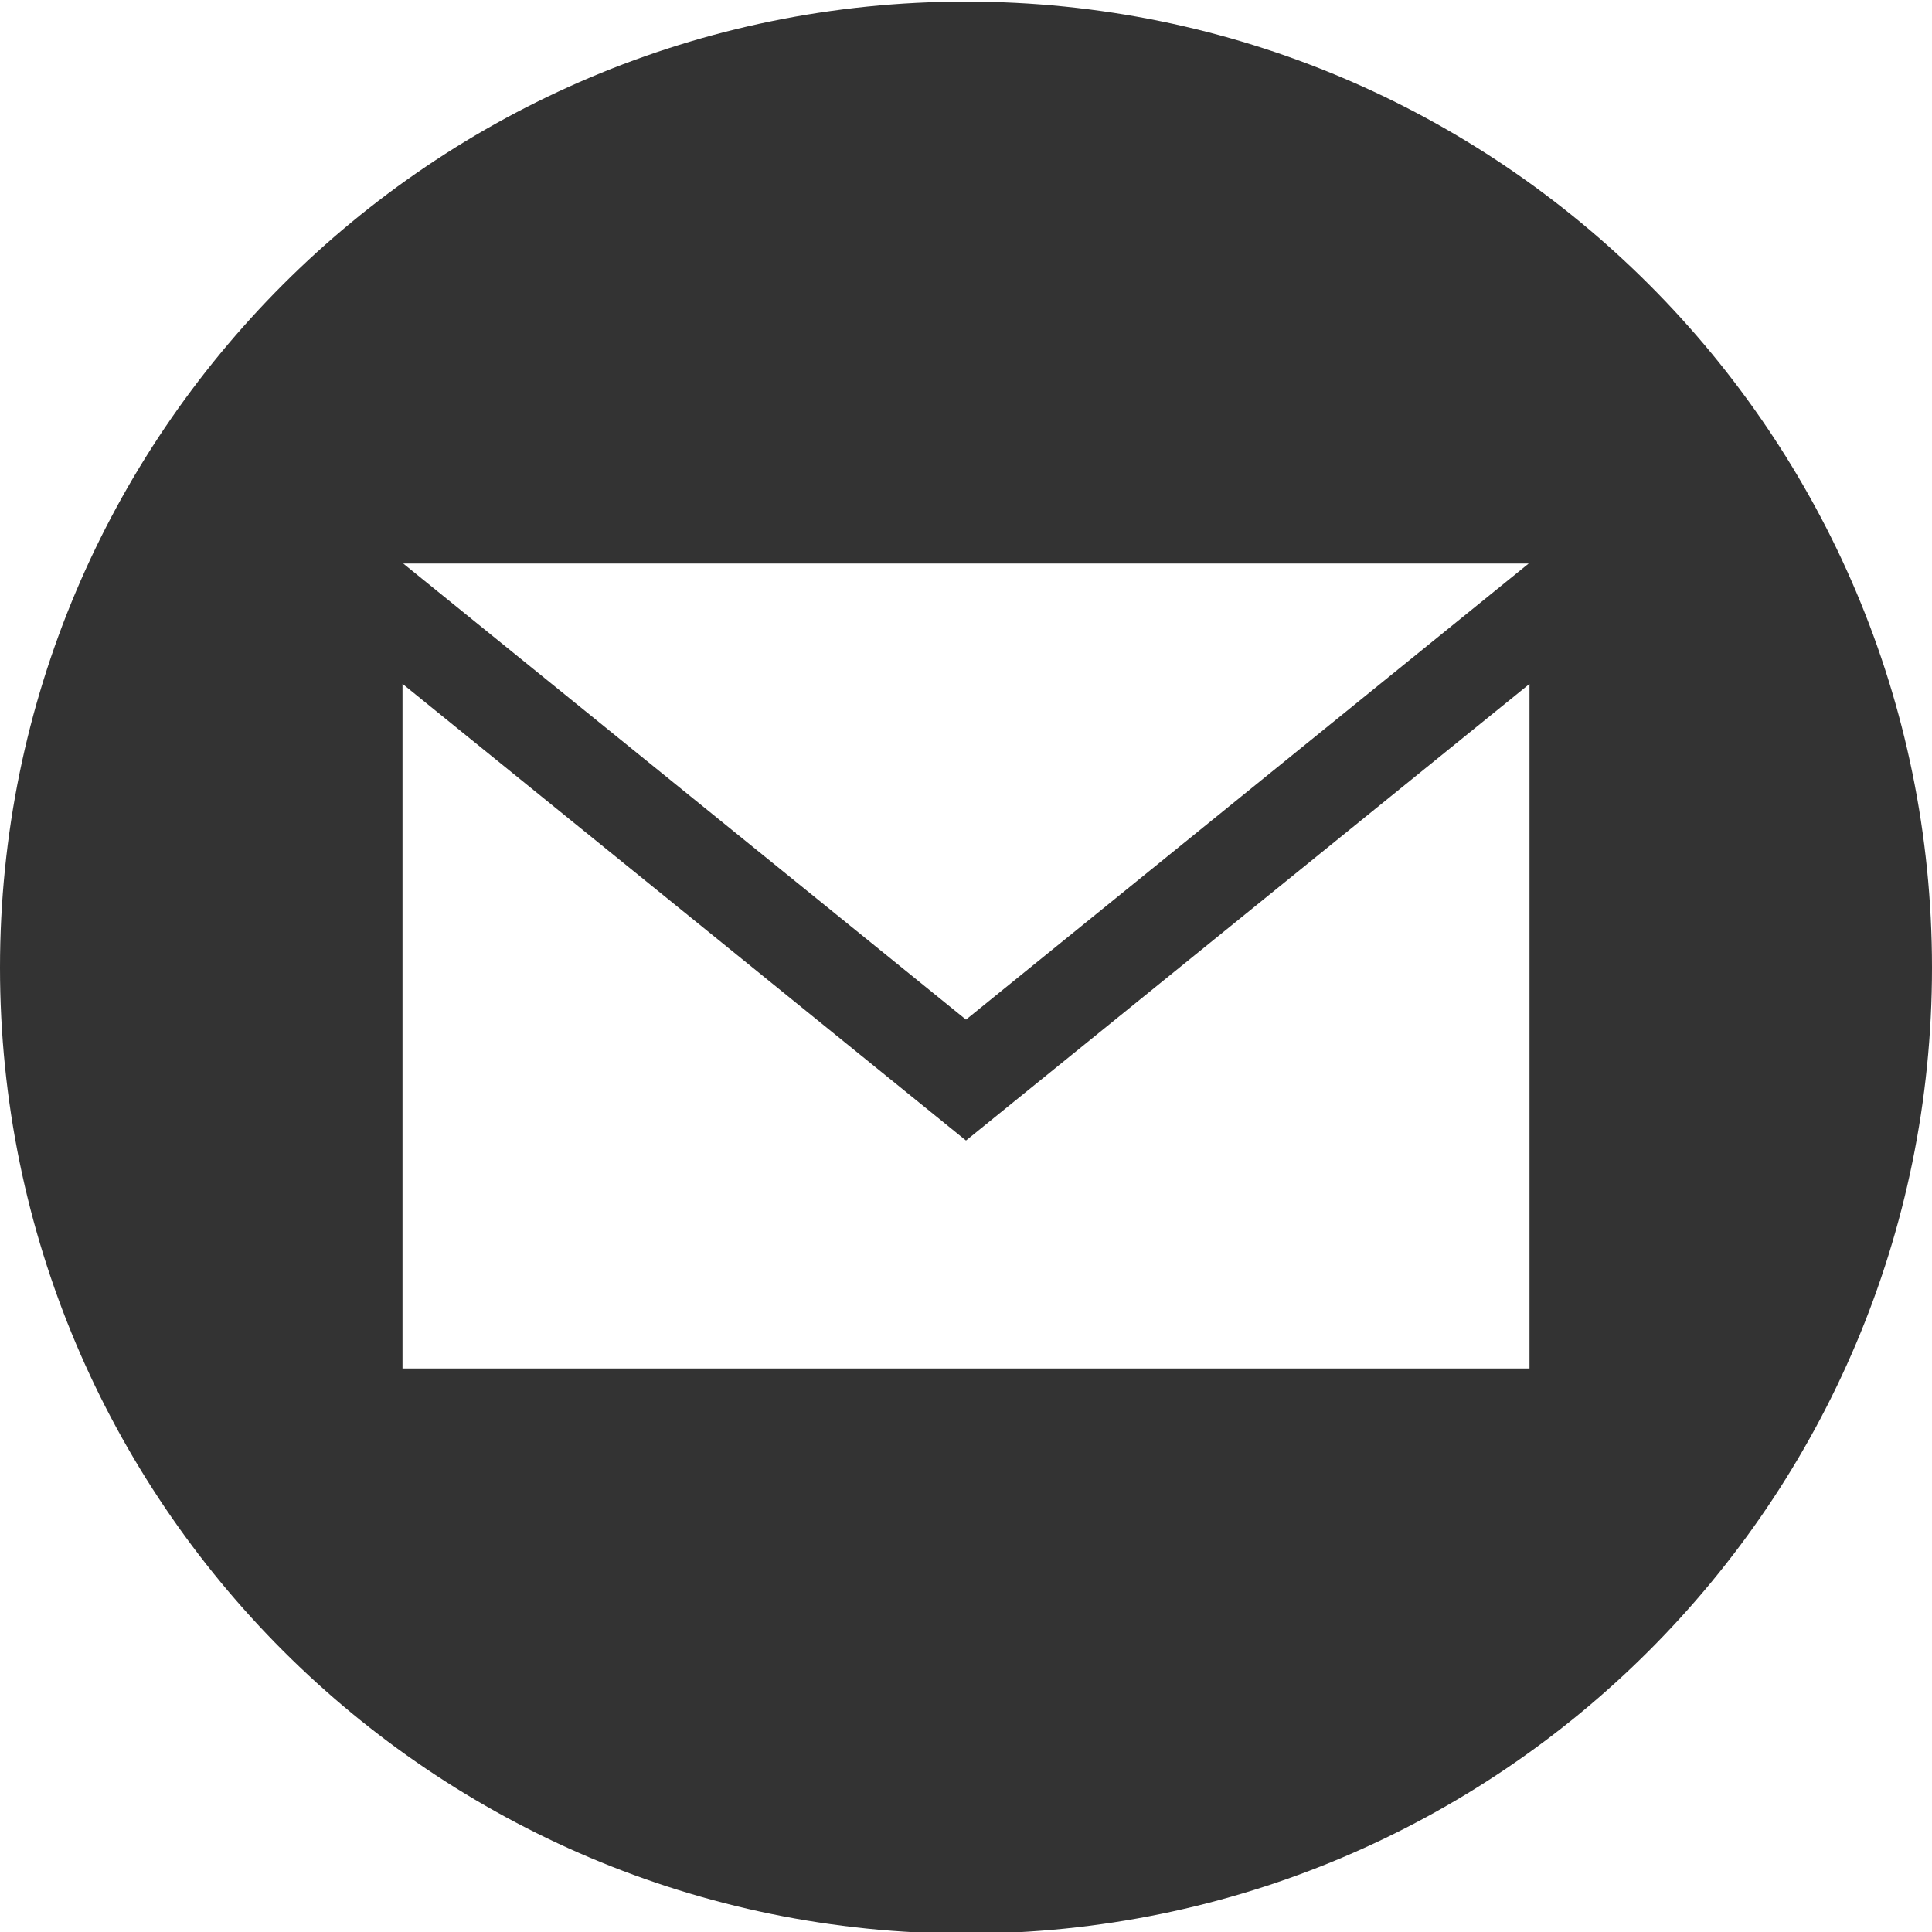
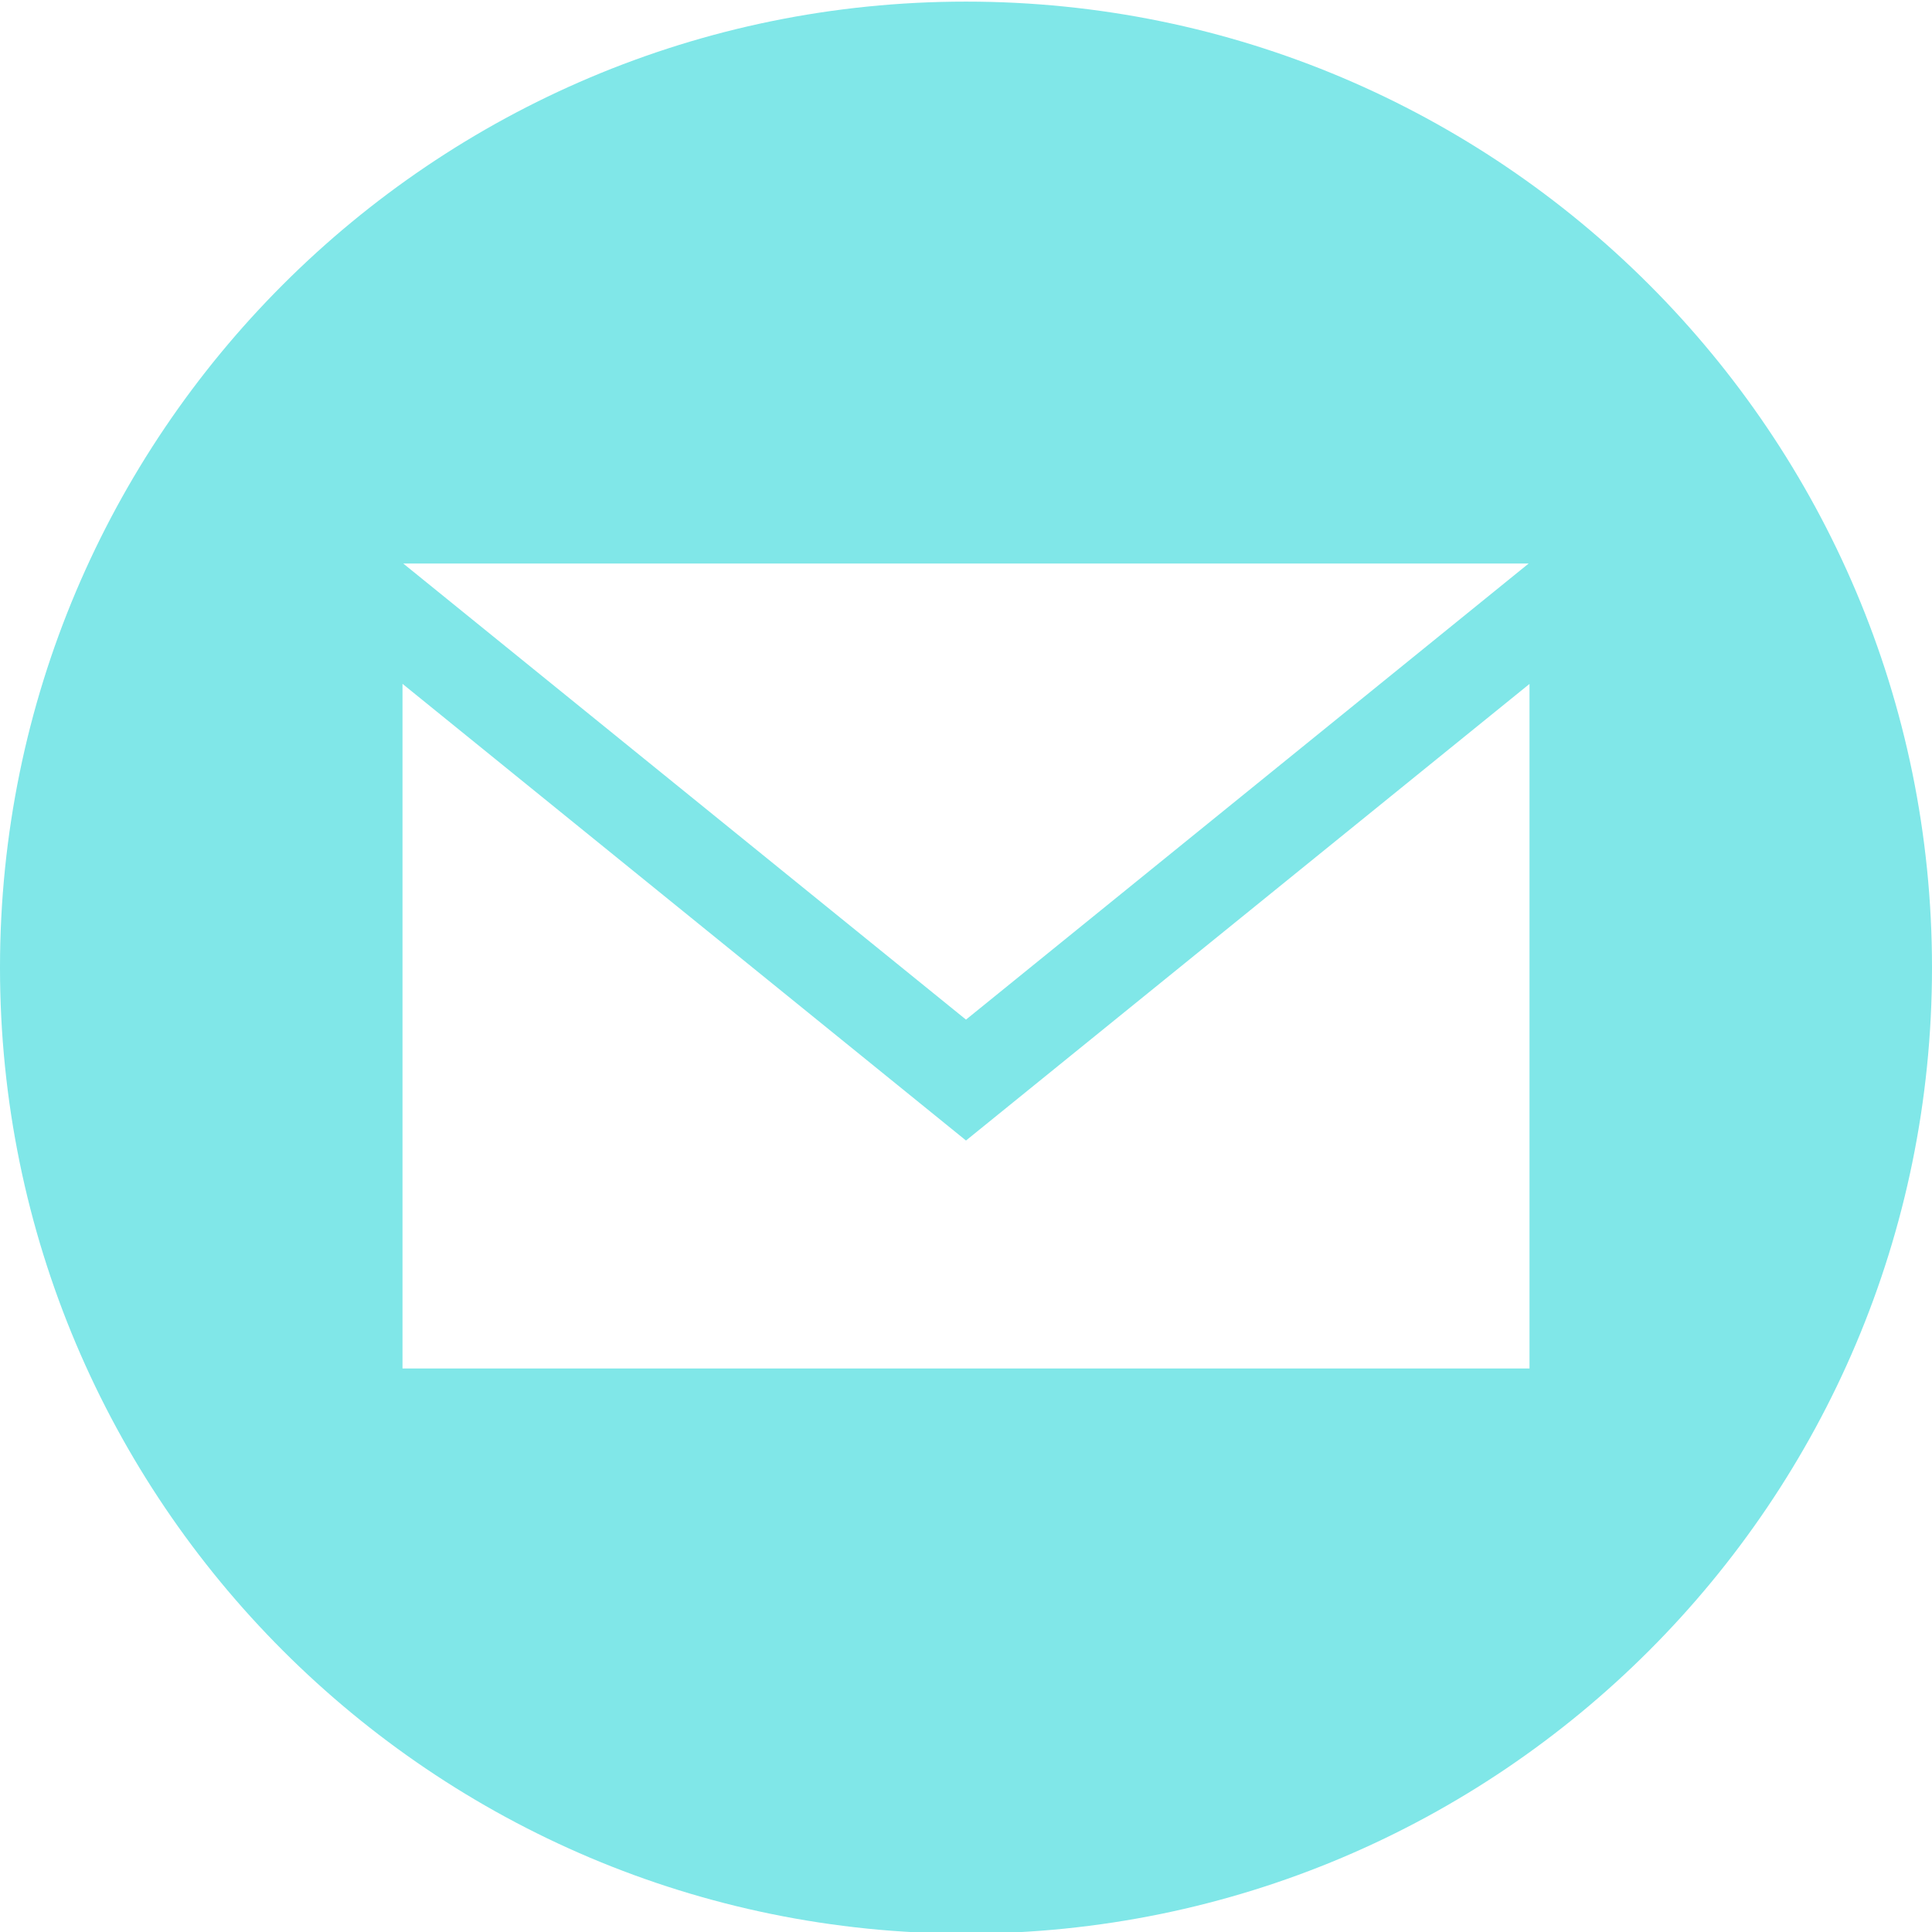
<svg xmlns="http://www.w3.org/2000/svg" width="24" height="24" viewBox="0 0 24 24">
-   <path d="M12 .02c-6.627 0-12 5.373-12 12s5.373 12 12 12 12-5.373 12-12-5.373-12-12-12zm6.99 6.98l-6.99 5.666-6.991-5.666h13.981zm.01 10h-14v-8.505l7 5.673 7-5.672v8.504z" fill="#333" />
+   <path d="M12 .02c-6.627 0-12 5.373-12 12s5.373 12 12 12 12-5.373 12-12-5.373-12-12-12zm6.99 6.98l-6.99 5.666-6.991-5.666h13.981zm.01 10h-14v-8.505l7 5.673 7-5.672v8.504z" fill="#80E7E8" />
</svg>
